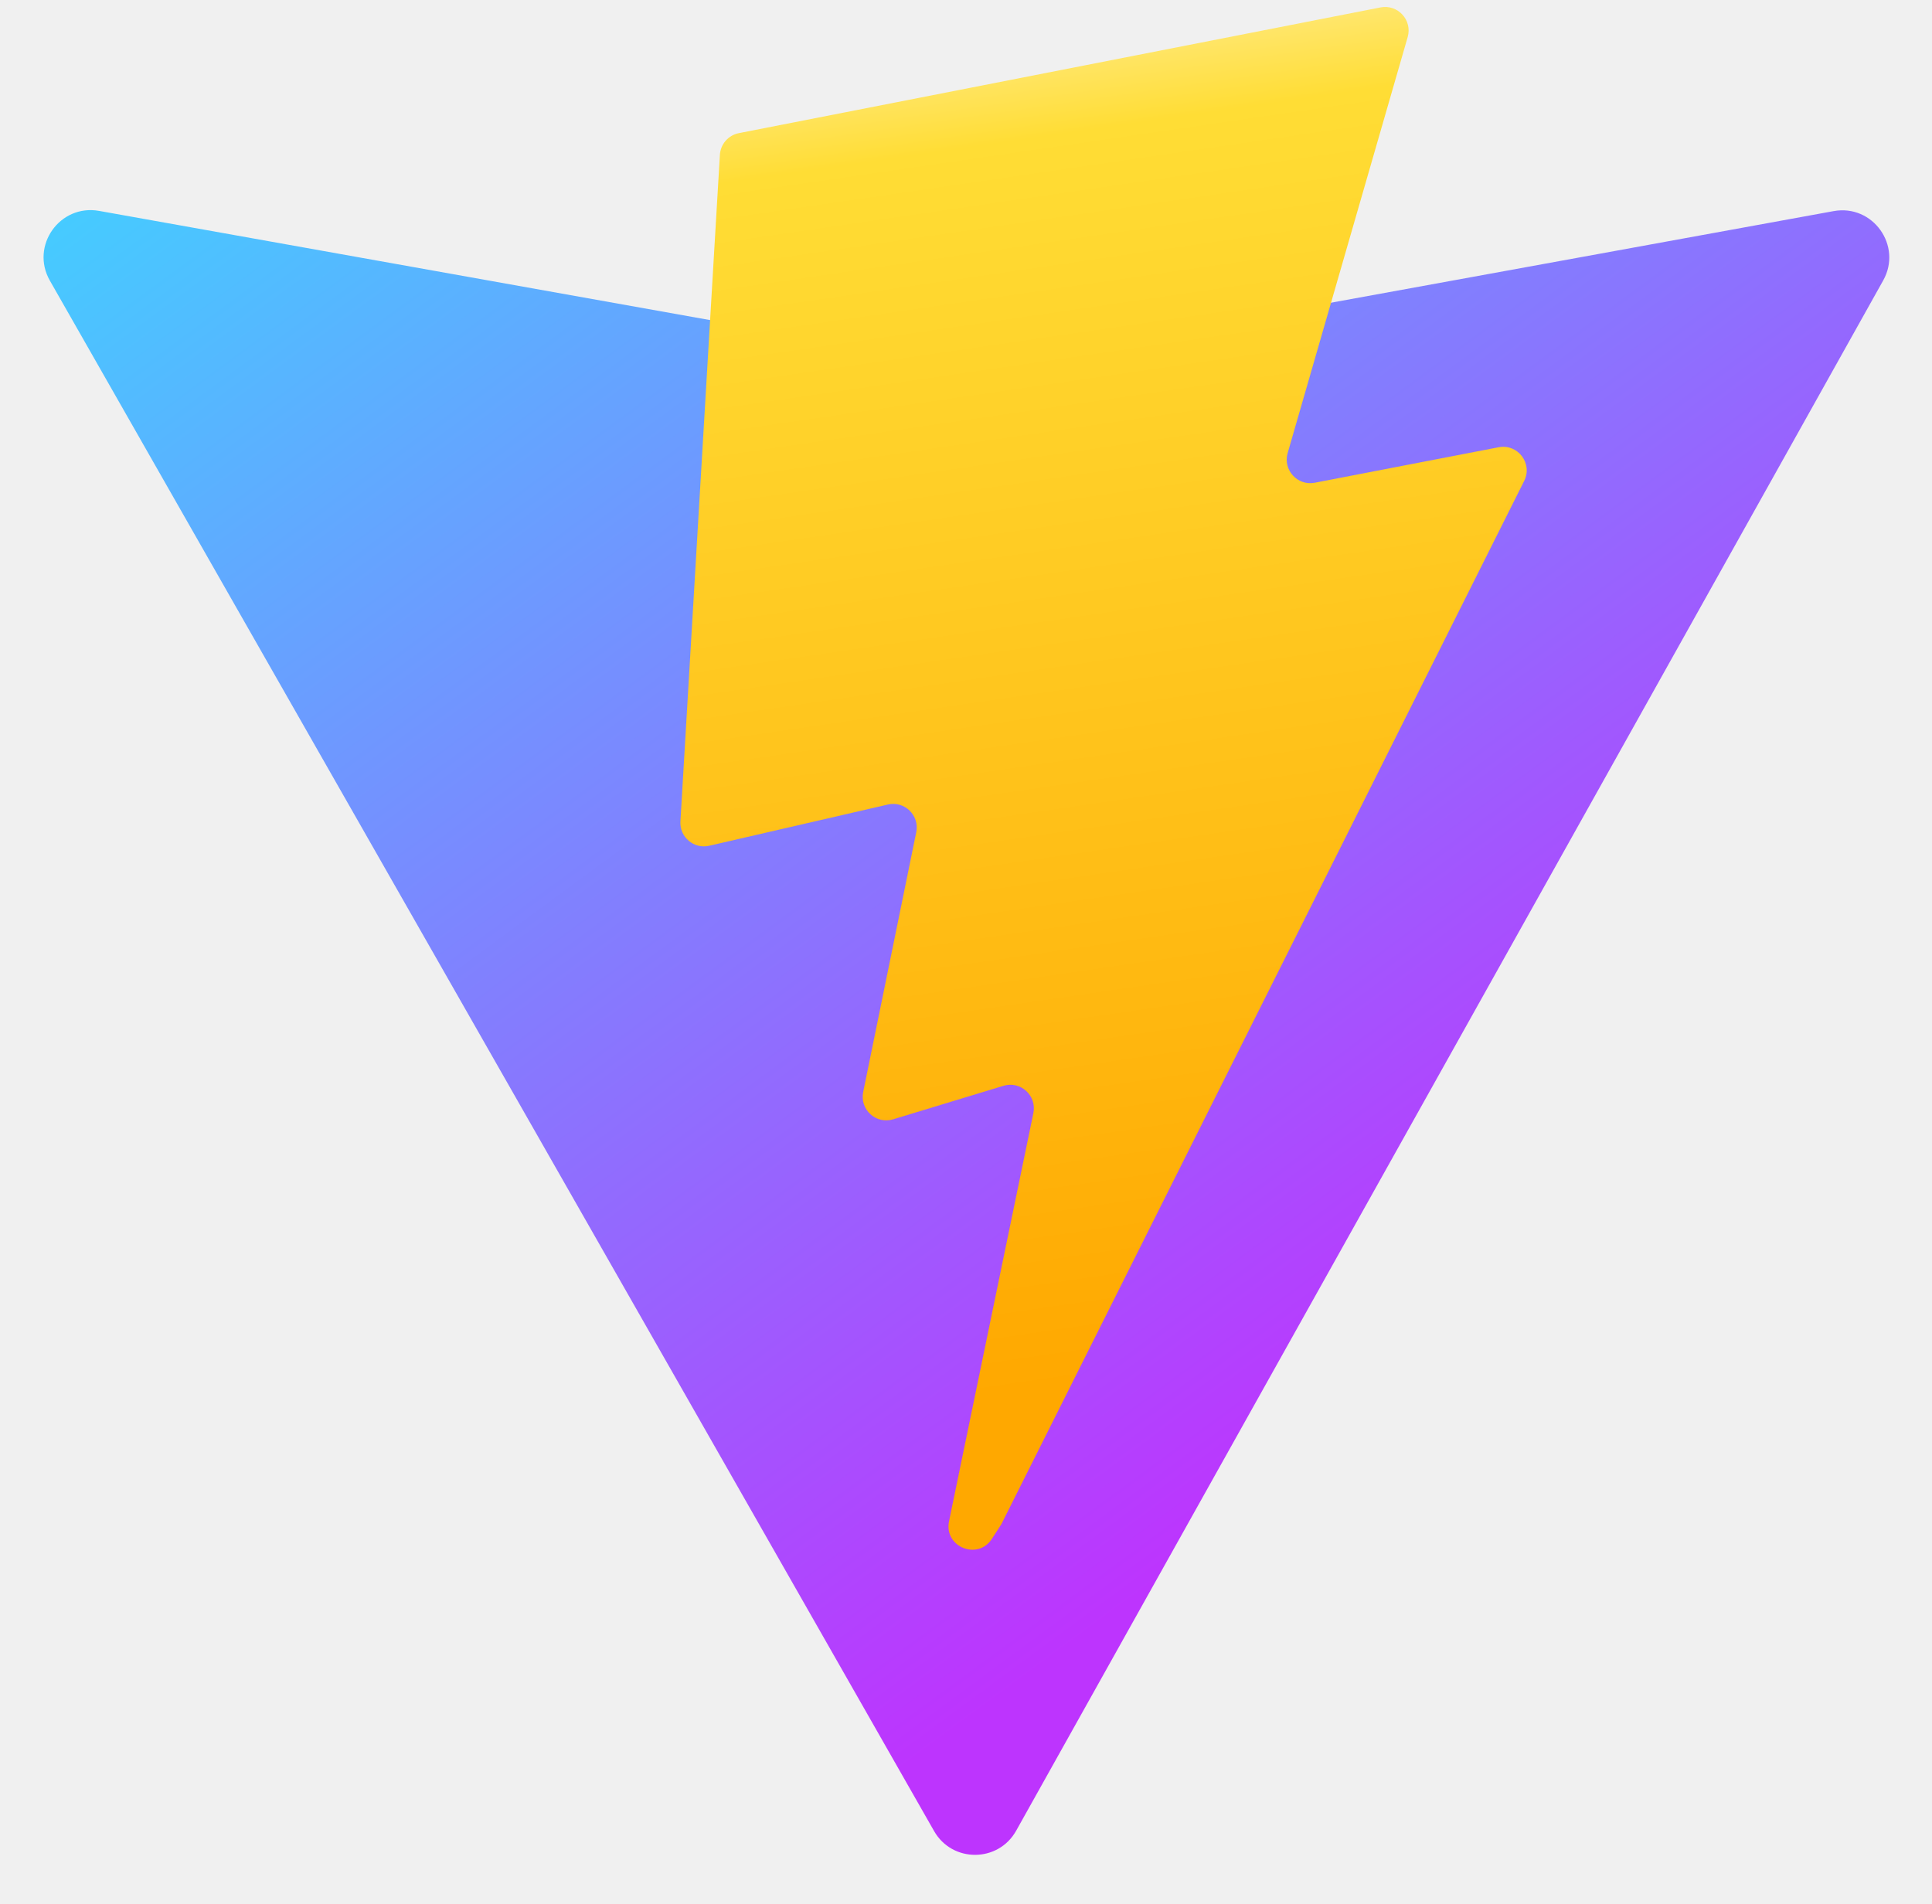
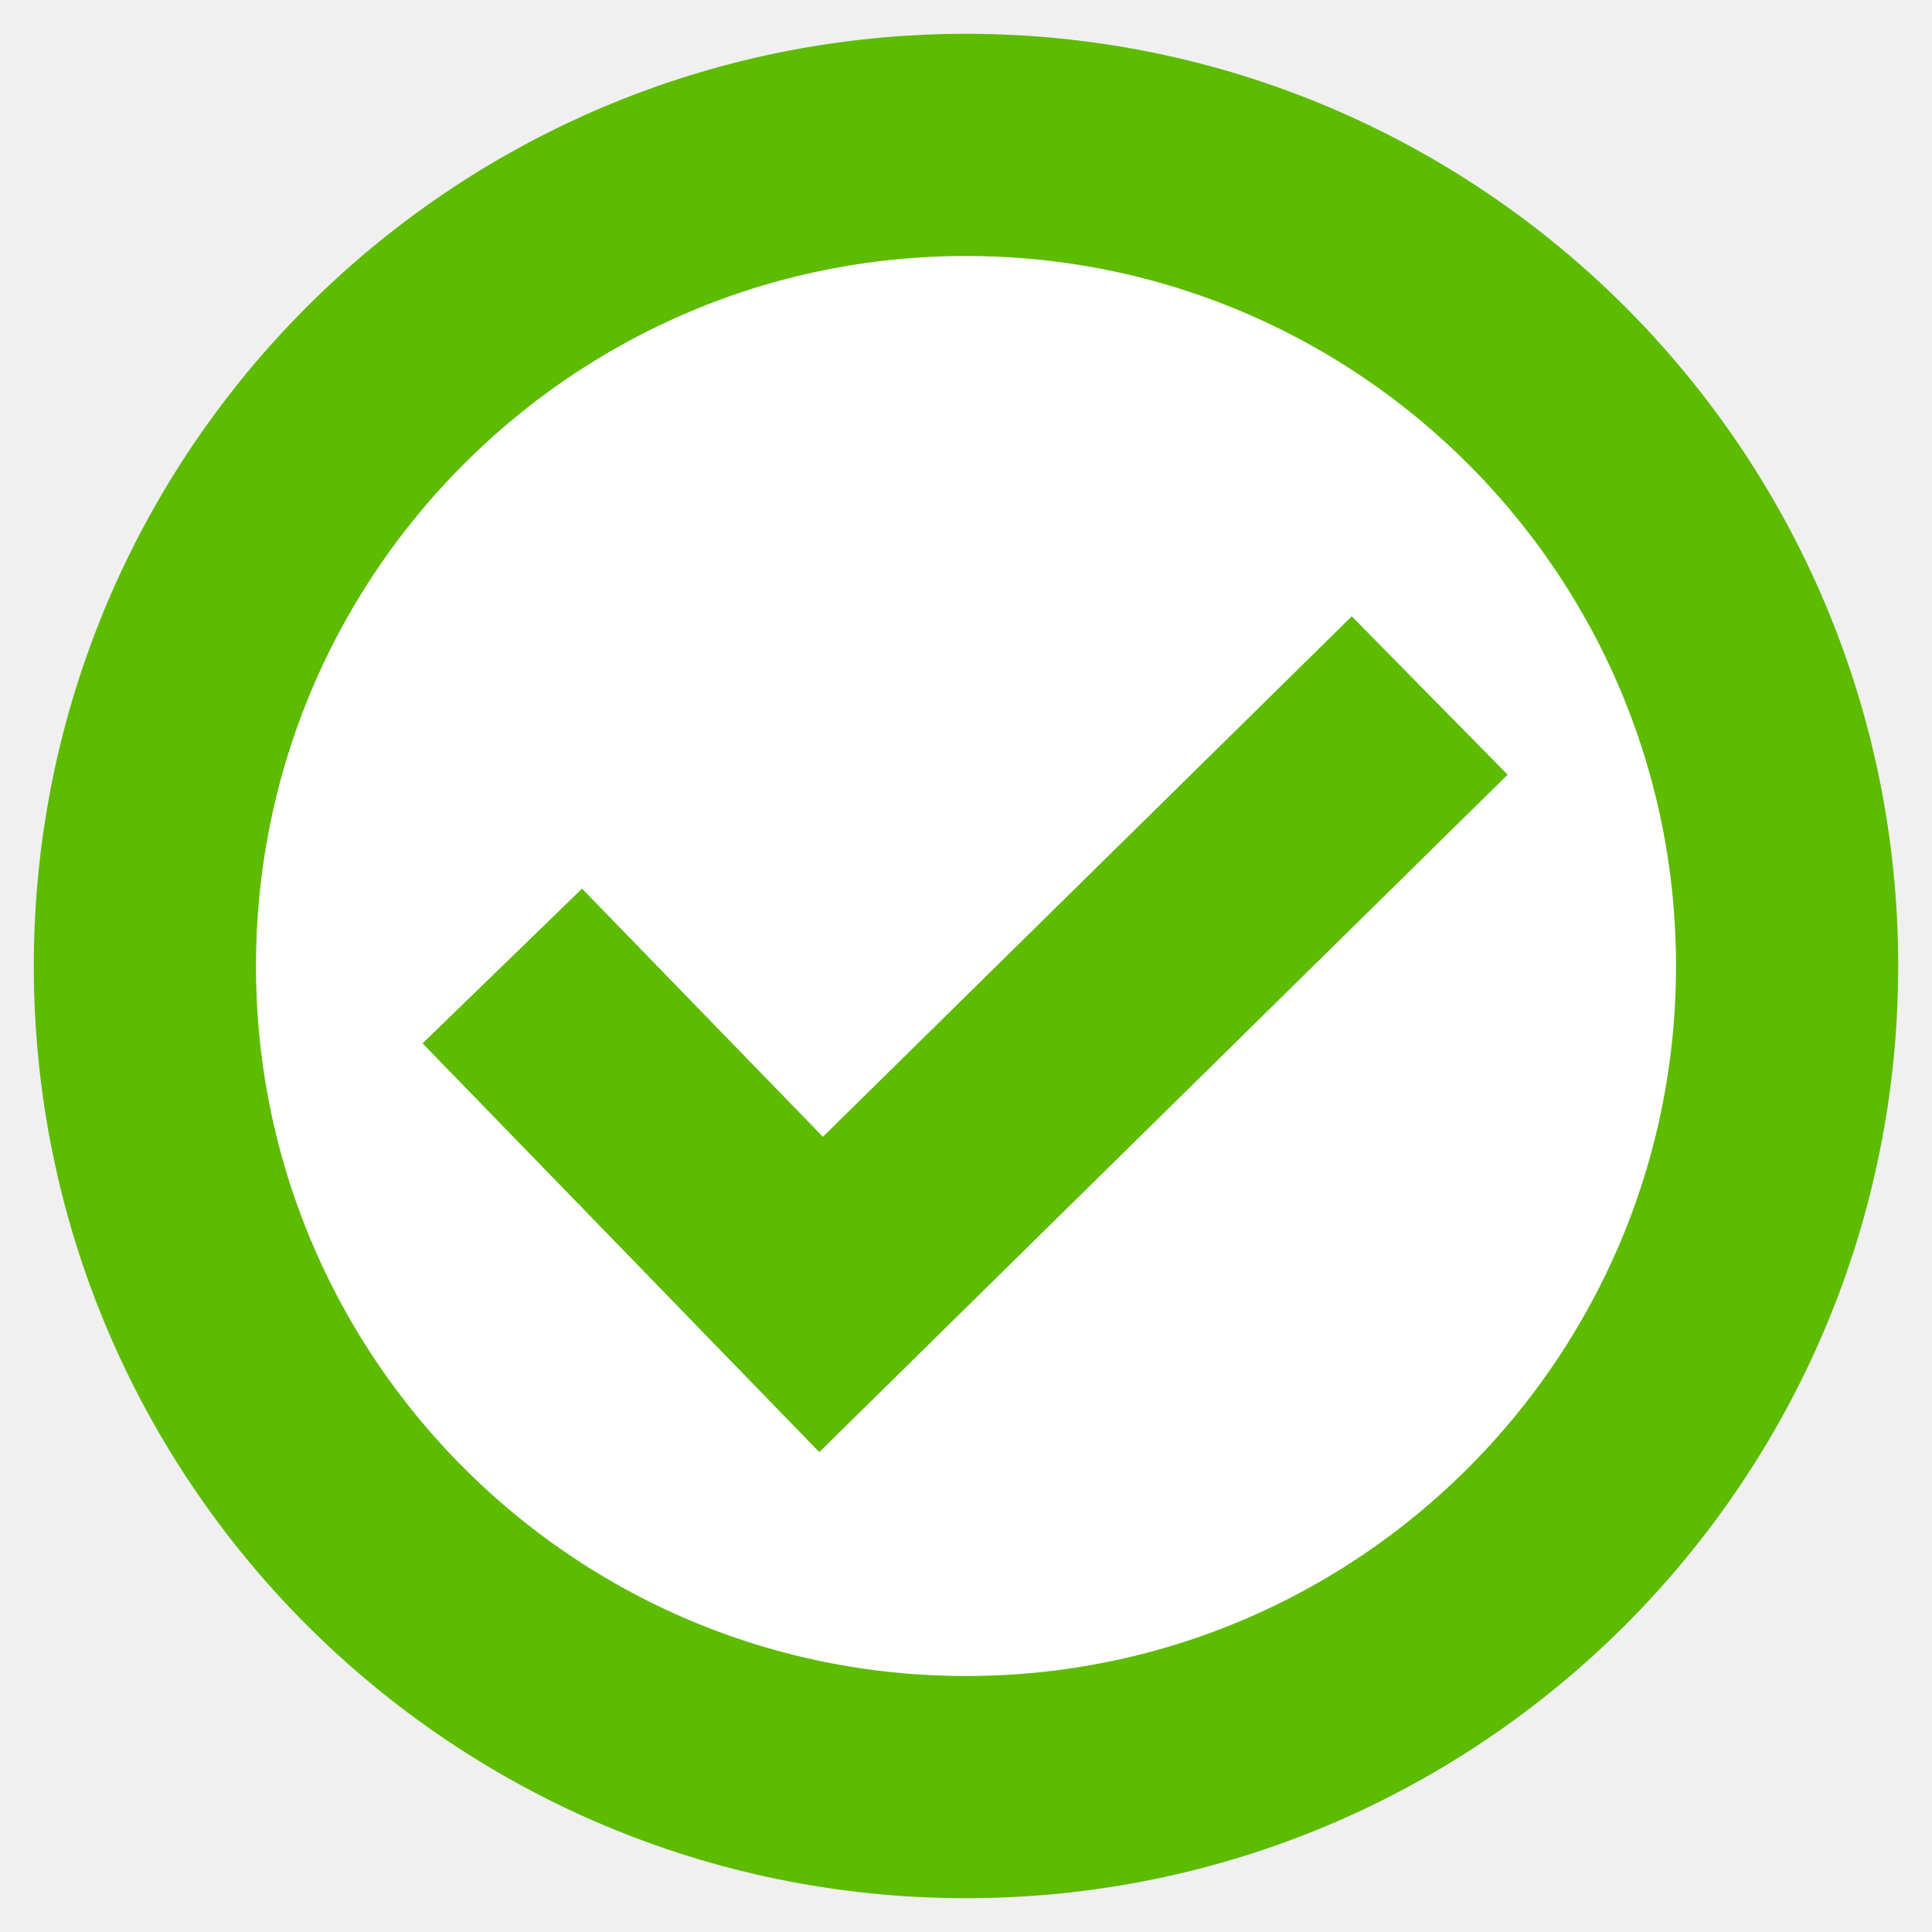
- <svg xmlns="http://www.w3.org/2000/svg" width="410" height="404" viewBox="0 0 410 404" fill="none">
-   <path d="M399.641 59.525L215.643 388.545C211.844 395.338 202.084 395.378 198.228 388.618L10.582 59.556C6.381 52.19 12.68 43.267 21.028 44.759L205.223 77.682C206.398 77.892 207.601 77.89 208.776 77.676L389.119 44.806C397.439 43.289 403.768 52.143 399.641 59.525Z" fill="url(#paint0_linear)" />
-   <path d="M292.965 1.574L156.801 28.255C154.563 28.694 152.906 30.59 152.771 32.866L144.395 174.33C144.198 177.662 147.258 180.248 150.51 179.498L188.42 170.749C191.967 169.931 195.172 173.055 194.443 176.622L183.18 231.775C182.422 235.487 185.907 238.661 189.532 237.56L212.947 230.446C216.577 229.344 220.065 232.527 219.297 236.242L201.398 322.875C200.278 328.294 207.486 331.249 210.492 326.603L212.5 323.5L323.454 102.072C325.312 98.365 322.108 94.137 318.036 94.923L279.014 102.454C275.347 103.161 272.227 99.746 273.262 96.158L298.731 7.867C299.767 4.273 296.636 0.855 292.965 1.574Z" fill="url(#paint1_linear)" />
-   <defs>
-     <linearGradient id="paint0_linear" x1="6" y1="33" x2="235" y2="344" gradientUnits="userSpaceOnUse">
-       <stop stop-color="#41D1FF" />
-       <stop offset="1" stop-color="#BD34FE" />
-     </linearGradient>
-     <linearGradient id="paint1_linear" x1="194.651" y1="8.818" x2="236.076" y2="292.989" gradientUnits="userSpaceOnUse">
-       <stop stop-color="#FFEA83" />
-       <stop offset="0.083" stop-color="#FFDD35" />
-       <stop offset="1" stop-color="#FFA800" />
-     </linearGradient>
-   </defs>
+ <svg xmlns="http://www.w3.org/2000/svg" width="20" height="20">
+   <g stroke="#5dbb00" stroke-width="2.3" fill="#fff">
+     <circle cx="10" cy="10" r="8.5" />
+     <path d="M5.2,10 8.5,13.4 14.8,7.2" />
+   </g>
</svg>
